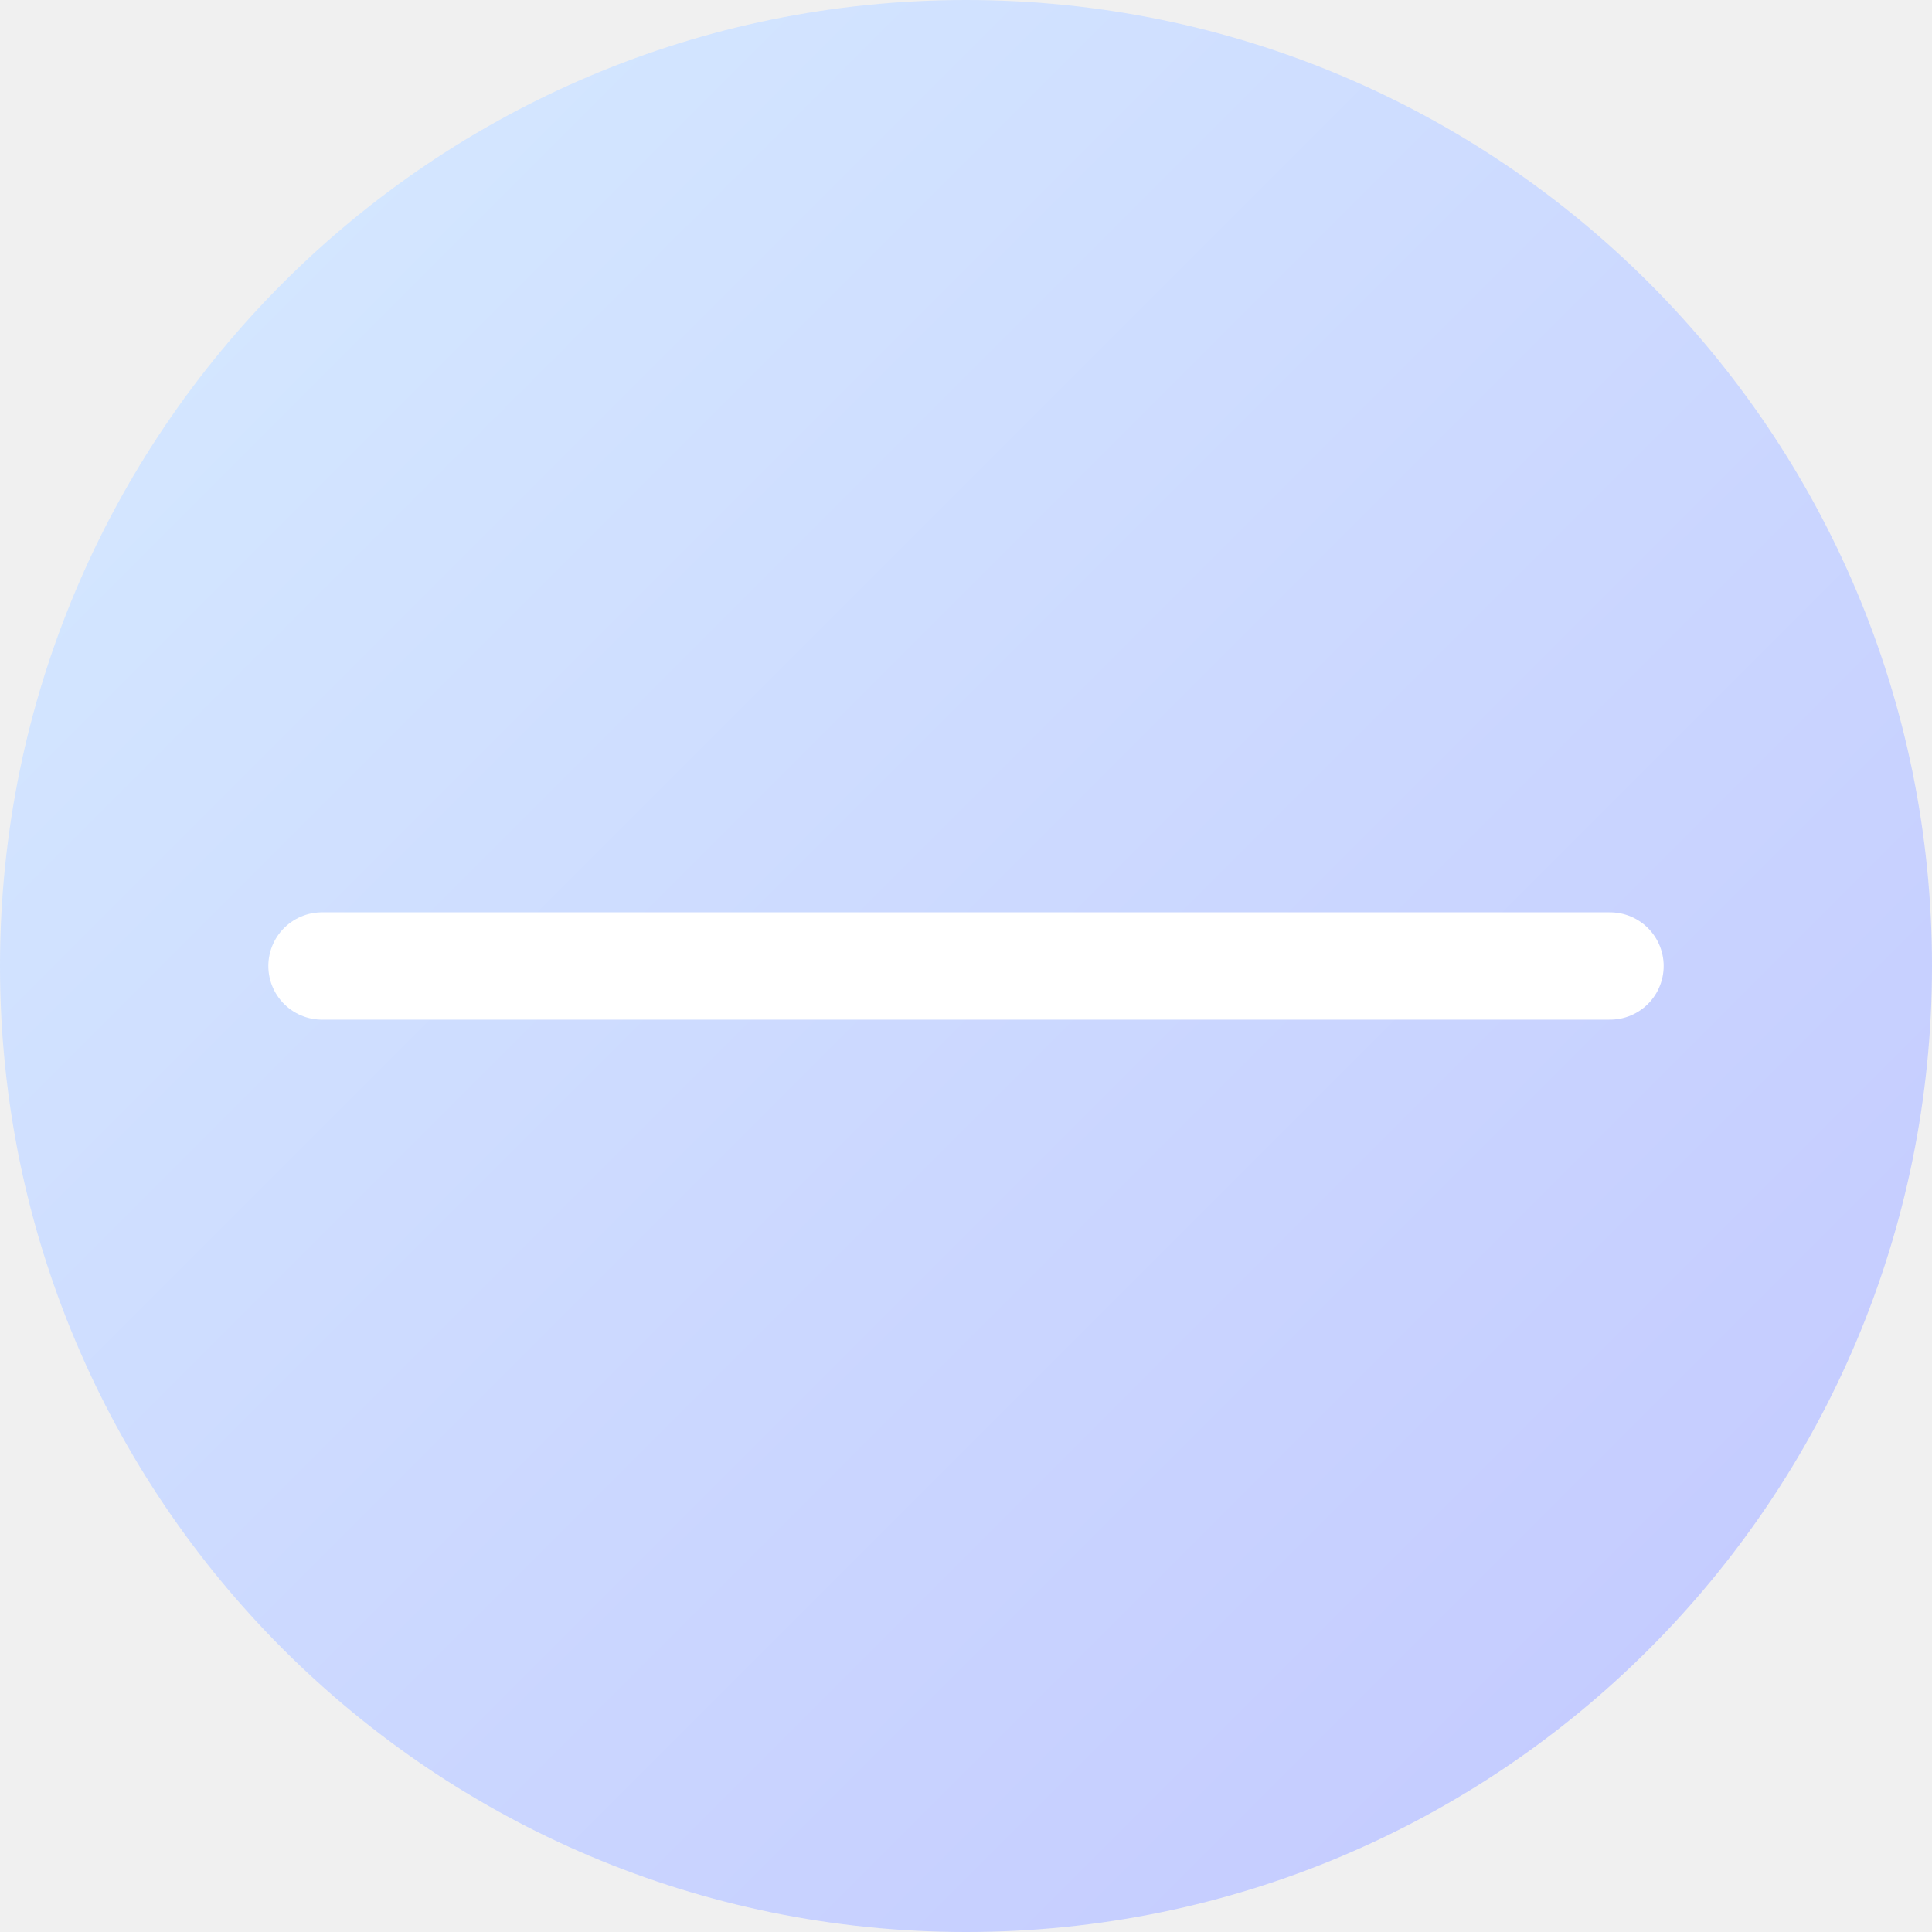
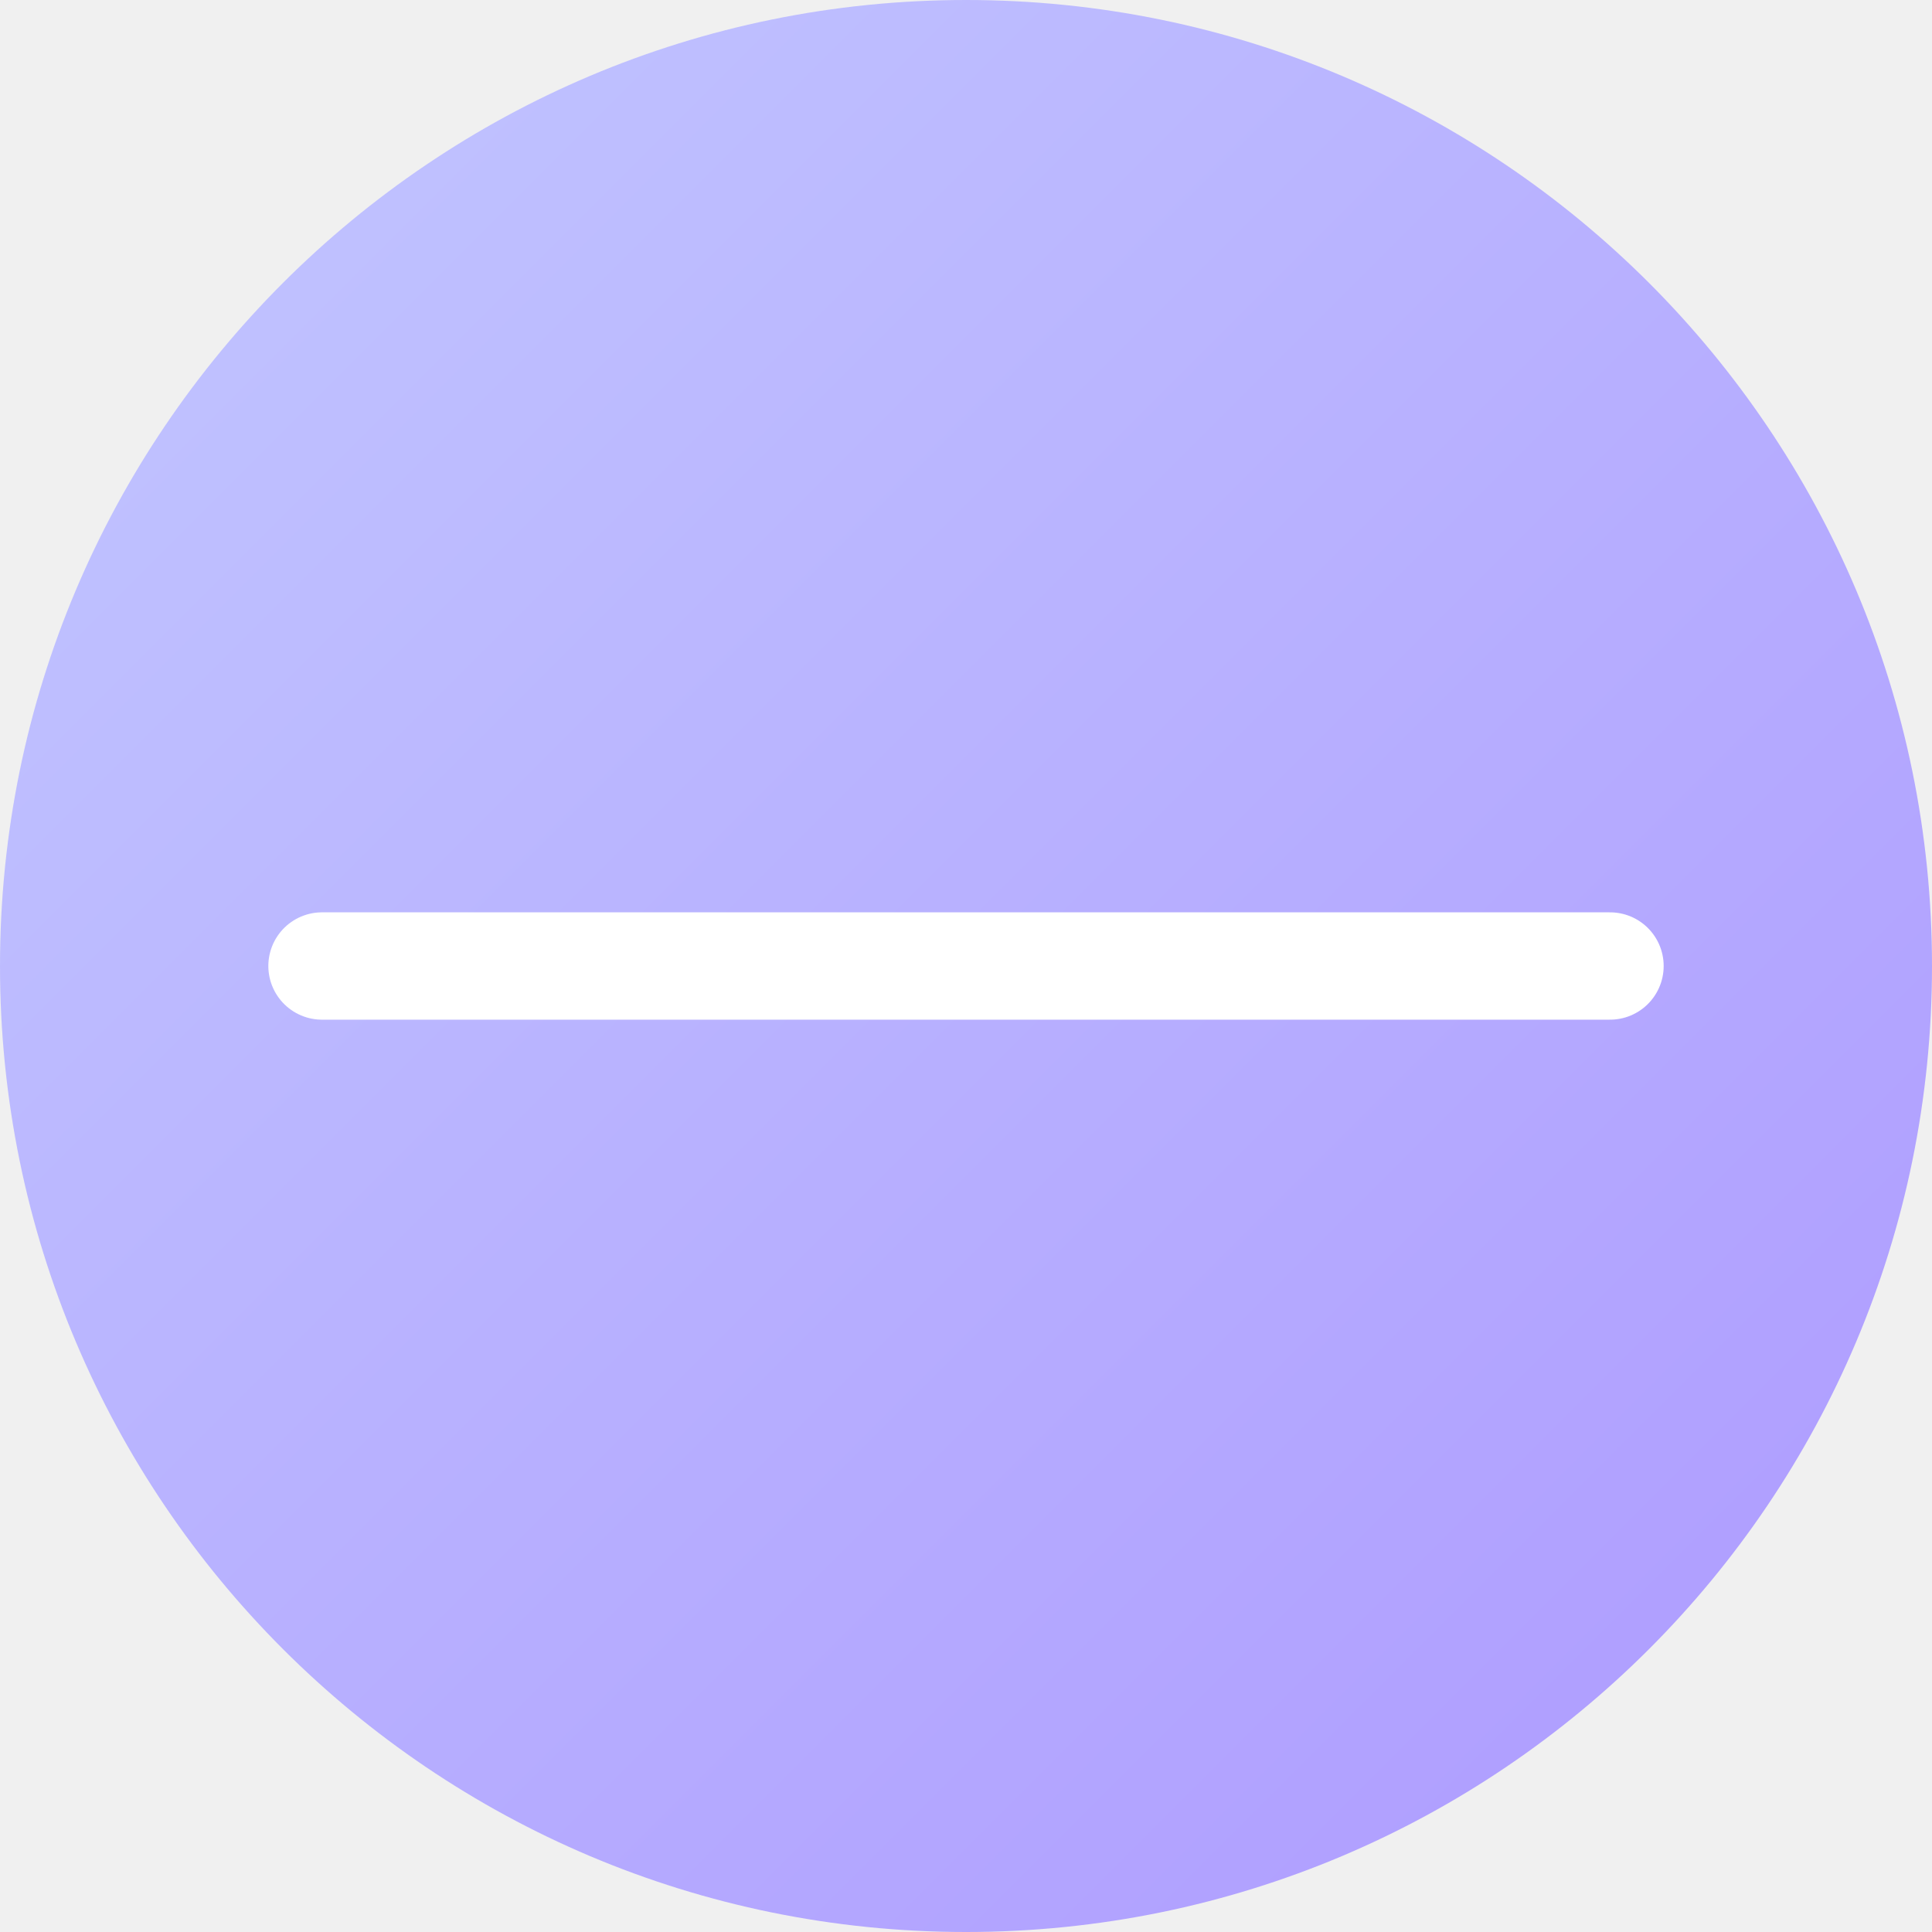
<svg xmlns="http://www.w3.org/2000/svg" width="18" height="18" viewBox="0 0 18 18" fill="none">
  <rect width="18" height="18" rx="9" fill="url(#paint0_linear_2078_6259)" />
  <path d="M3 9H15" stroke="white" stroke-linecap="round" />
  <defs>
    <linearGradient id="paint0_linear_2078_6259" x1="0" y1="0" x2="18" y2="18" gradientUnits="userSpaceOnUse">
-       <stop stop-color="#D6EBFF" />
-       <stop offset="1" stop-color="#C2C7FF" />
+       <stop stop-color="#C2C7FF" />
+       <stop offset="1" stop-color="#AD99FF" />
    </linearGradient>
  </defs>
</svg>
